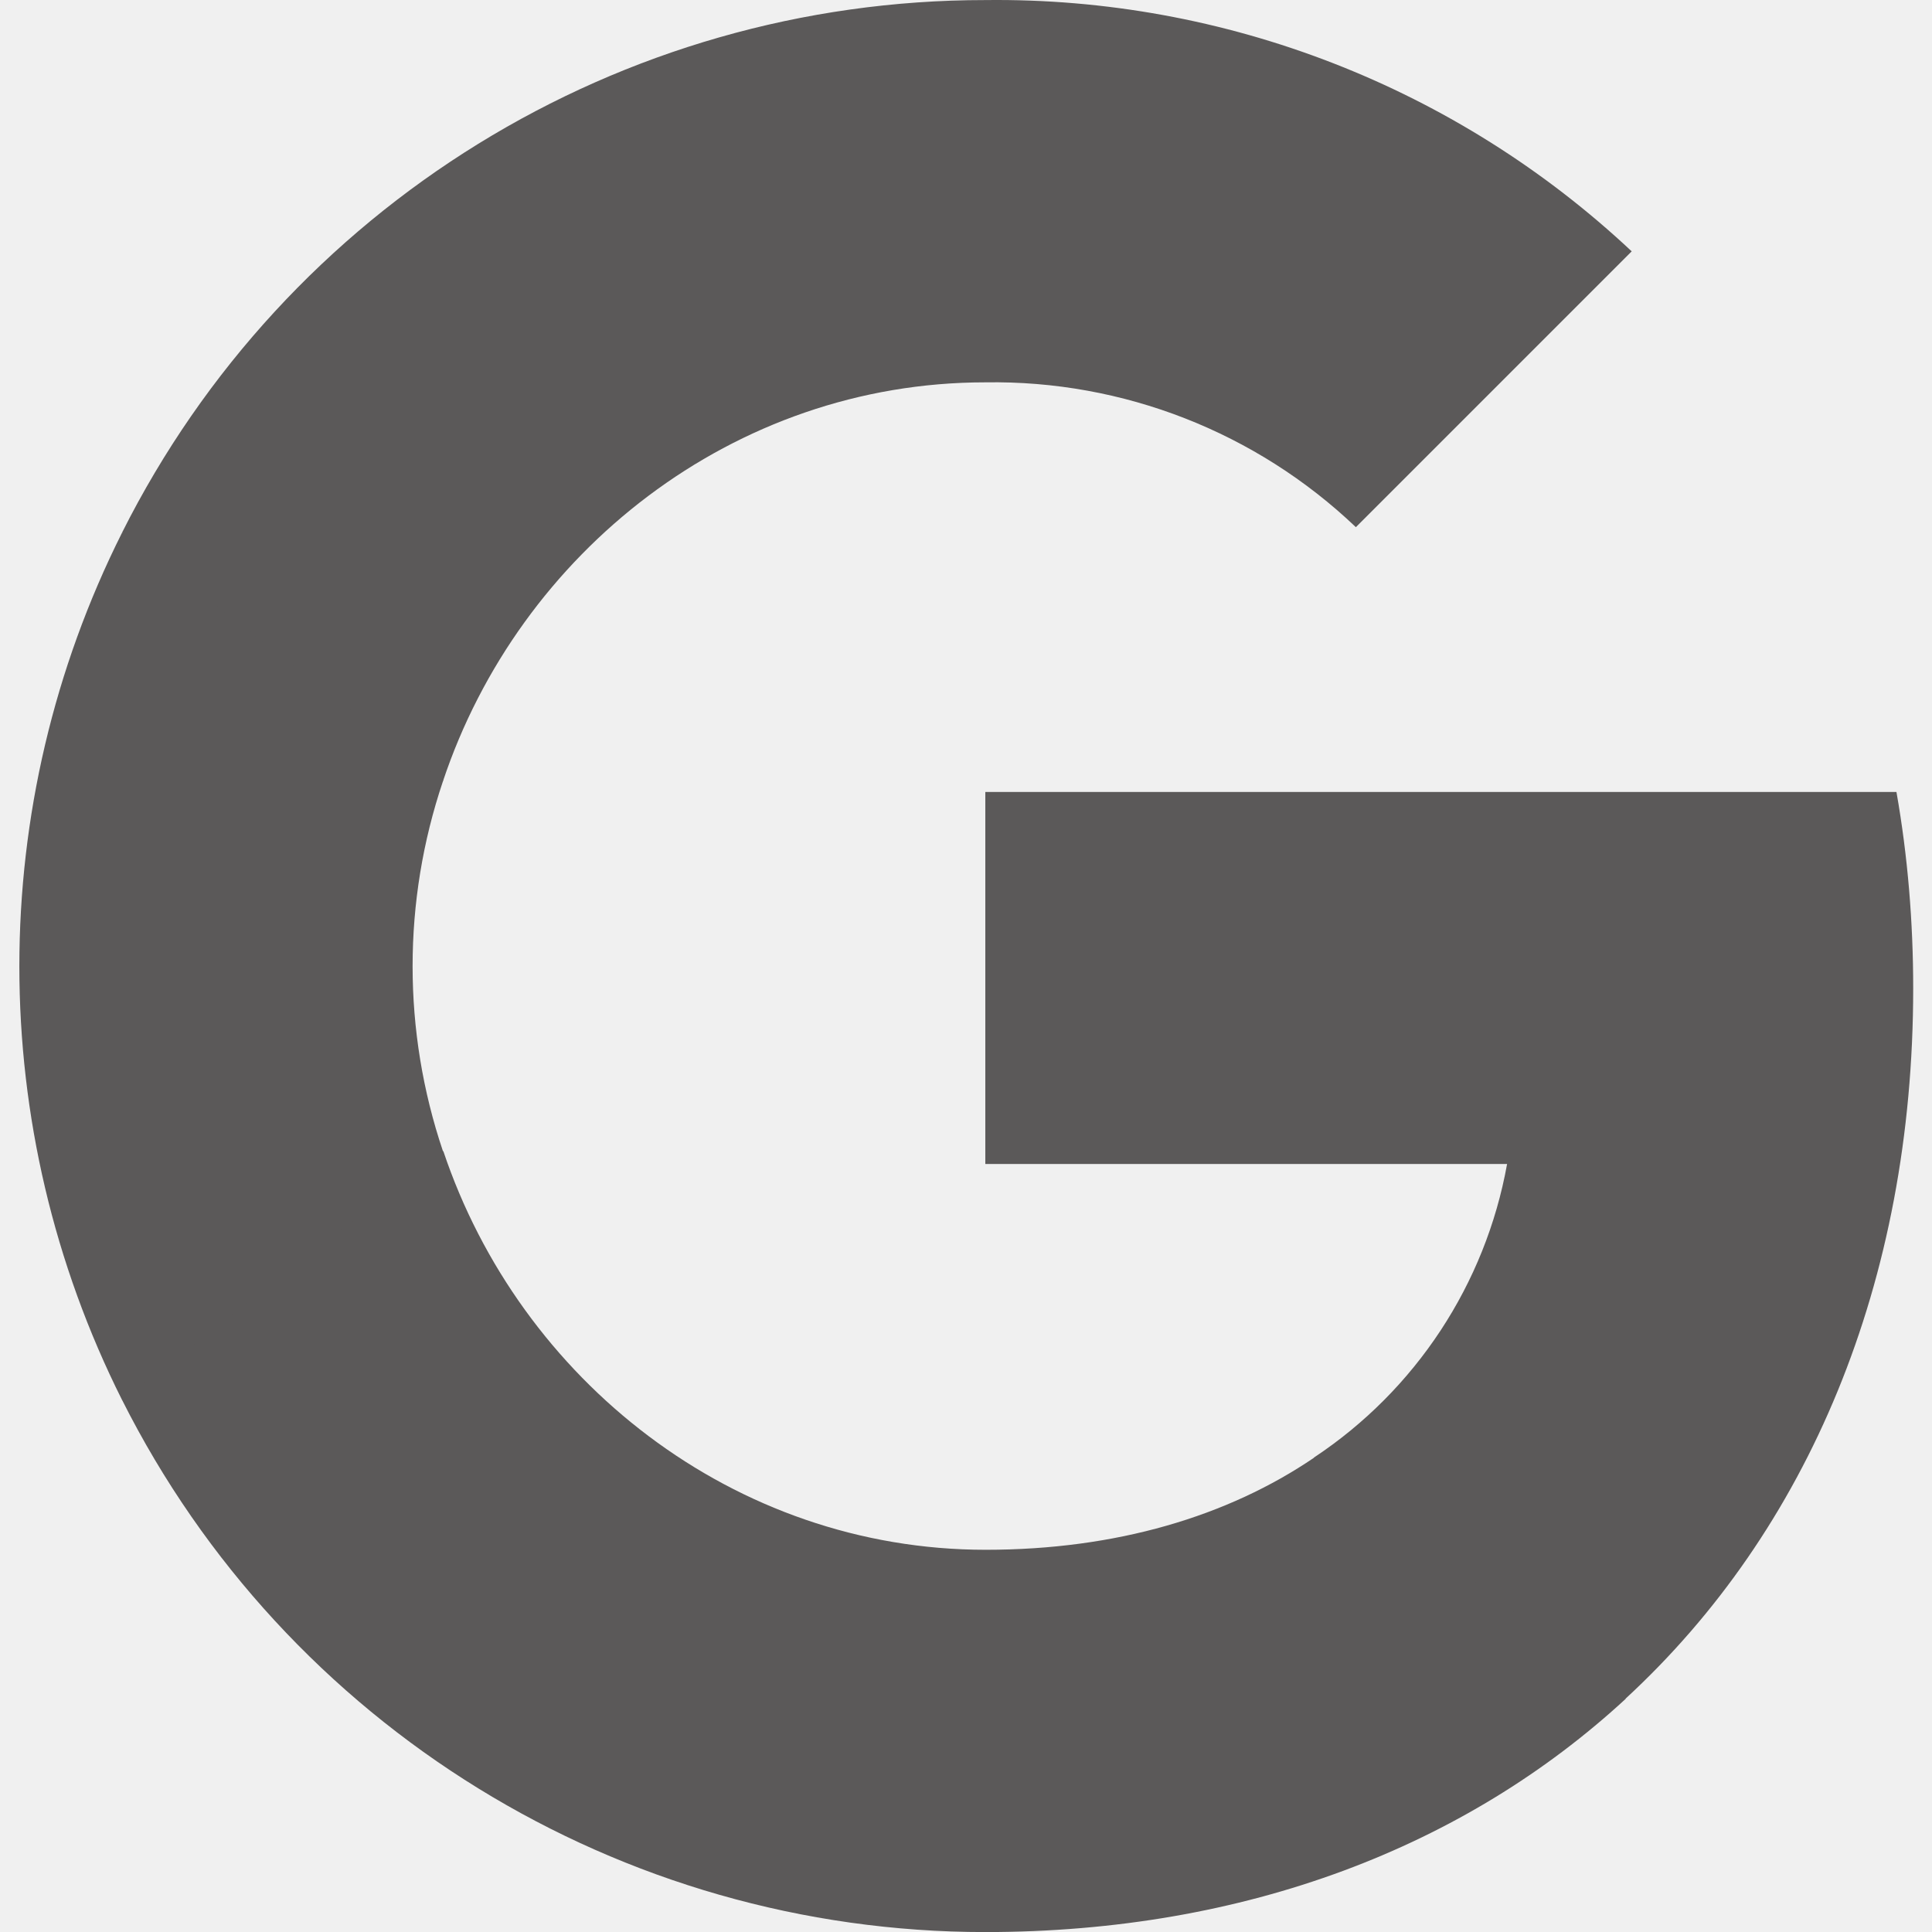
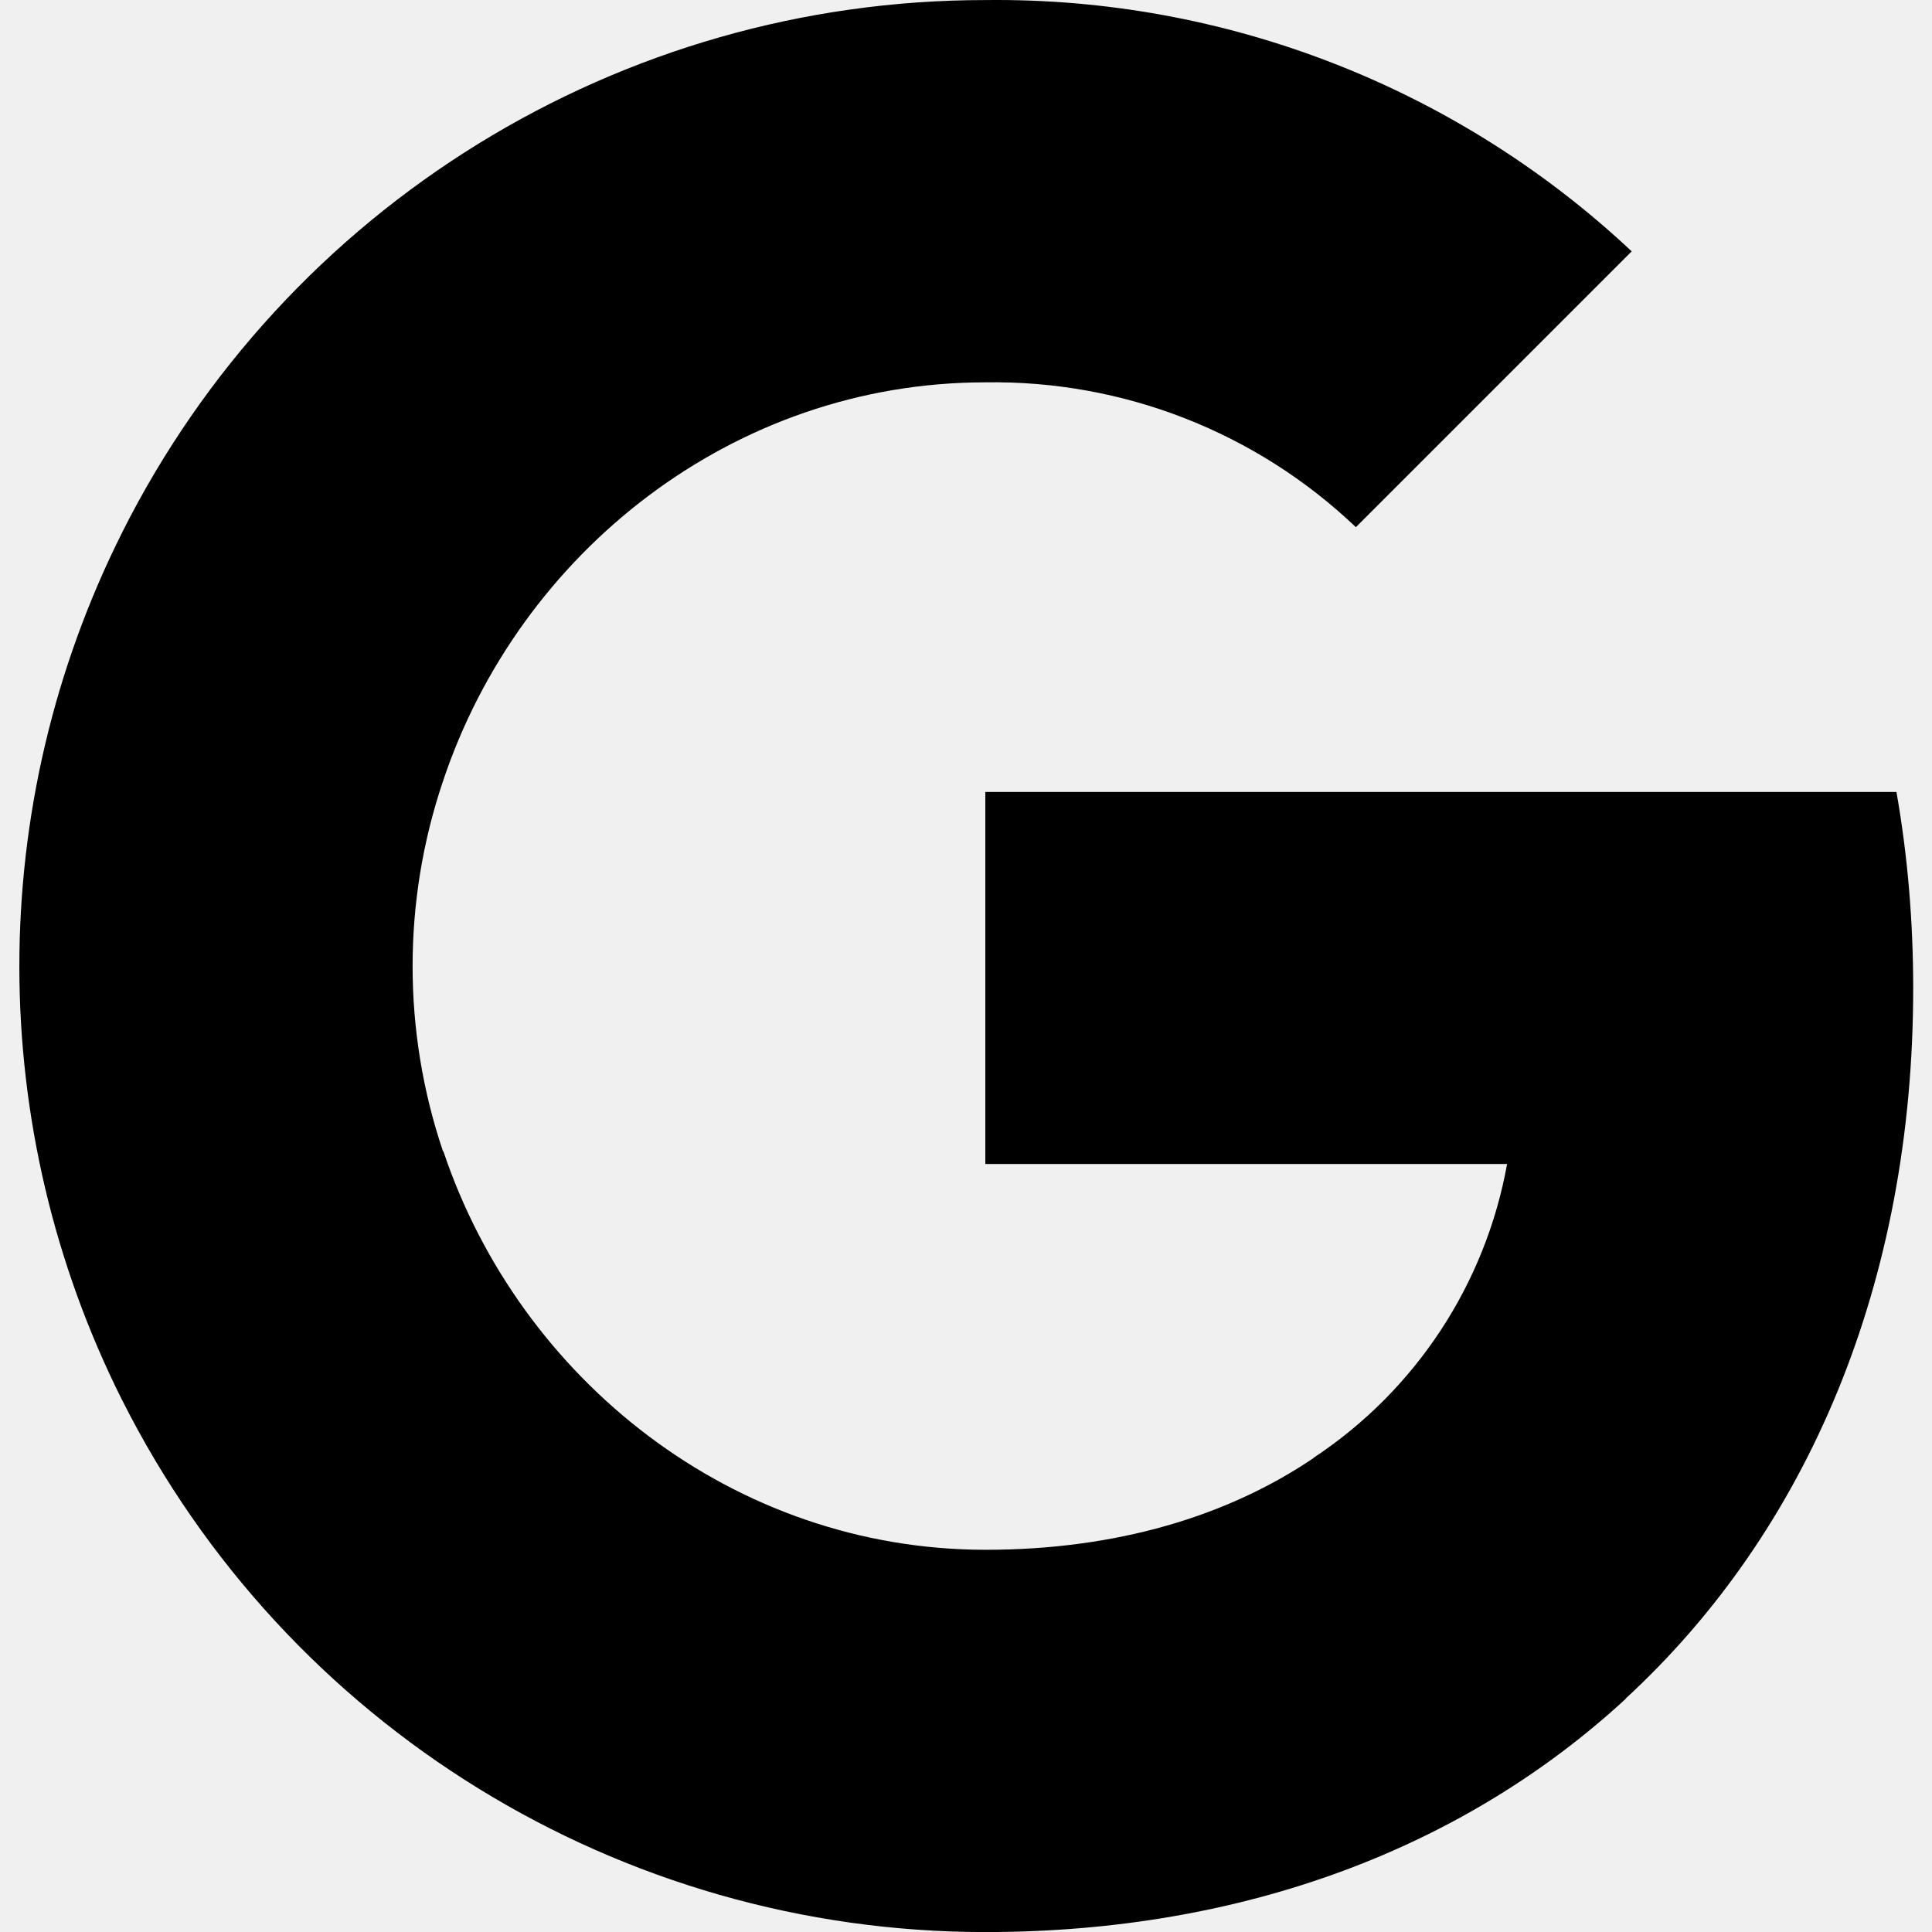
- <svg xmlns="http://www.w3.org/2000/svg" width="30" height="30" fill="none">
-   <g fill="#5B5959" clip-path="url(#a)">
+ <svg xmlns="http://www.w3.org/2000/svg" width="30" height="30" viewBox="0 0 30 30">
+   <g clip-path="url(#a)">
    <path d="M29.708 15.345c0-1.02-.083-2.044-.26-3.047H15.3v5.776h8.102a6.943 6.943 0 0 1-2.998 4.558v3.748h4.834c2.838-2.613 4.47-6.47 4.47-11.034Z" />
    <path d="M15.3 30.001c4.046 0 7.457-1.328 9.943-3.621l-4.834-3.748c-1.345.915-3.08 1.433-5.103 1.433-3.914 0-7.232-2.64-8.422-6.19H1.896v3.864A15.002 15.002 0 0 0 15.3 30.001Z" />
    <path d="M6.878 17.875a8.985 8.985 0 0 1 0-5.743V8.27H1.896a15.013 15.013 0 0 0 0 13.47l4.982-3.864Z" />
    <path d="M15.3 5.937a8.151 8.151 0 0 1 5.754 2.249l4.283-4.283A14.416 14.416 0 0 0 15.3.001 14.997 14.997 0 0 0 1.896 8.269l4.982 3.863c1.185-3.555 4.509-6.195 8.422-6.195Z" />
  </g>
  <defs>
    <clipPath id="a">
-       <path fill="#fff" d="M0 0h30v30H0z" />
+       <path d="M0 0h30v30H0z" />
    </clipPath>
  </defs>
</svg>
